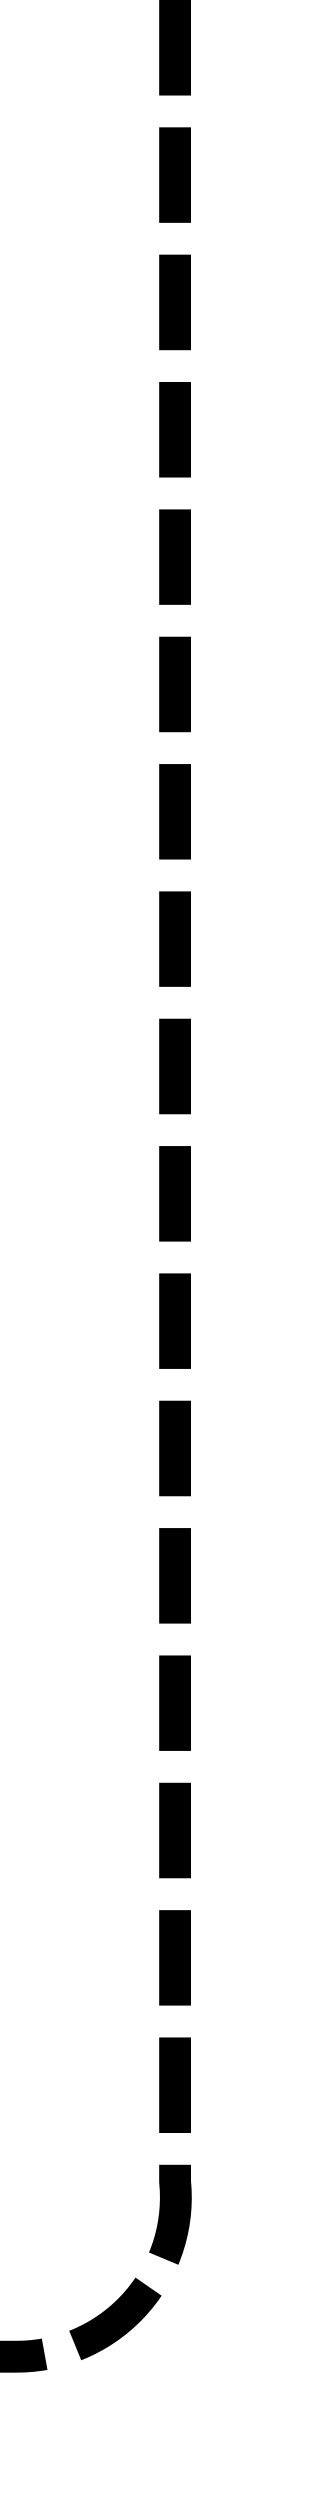
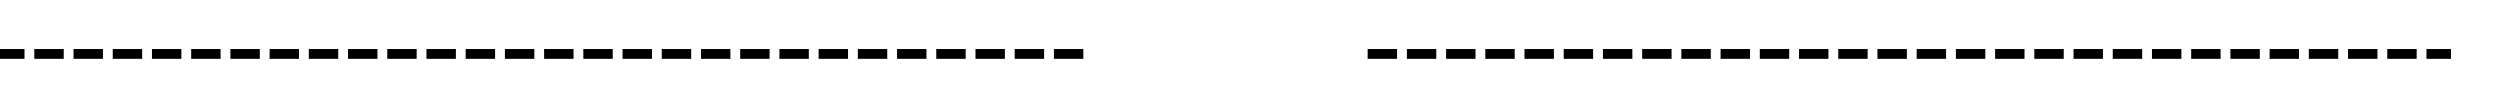
- <svg xmlns="http://www.w3.org/2000/svg" version="1.1" width="10px" height="78.529px" preserveAspectRatio="xMidYMin meet" viewBox="1180 685  8 78.529">
-   <path d="M 1184.5 685  L 1184.5 753.529  A 5 5 0 0 1 1179.5 759.029 L 489 759.029  A 5 5 0 0 0 484.5 764.029 L 484.5 785  " stroke-width="1" stroke-dasharray="3,1" stroke="#000000" fill="none" />
+ <svg xmlns="http://www.w3.org/2000/svg" version="1.1" width="255px" height="10px" preserveAspectRatio="xMinYMid meet" viewBox="884 491  255 8">
+   <path d="M 994.5 495.5  L 884 495.5  M 1023.5 495.5  L 1134 495.5  " stroke-width="1" stroke-dasharray="3,1" stroke="#000000" fill="none" />
</svg>
